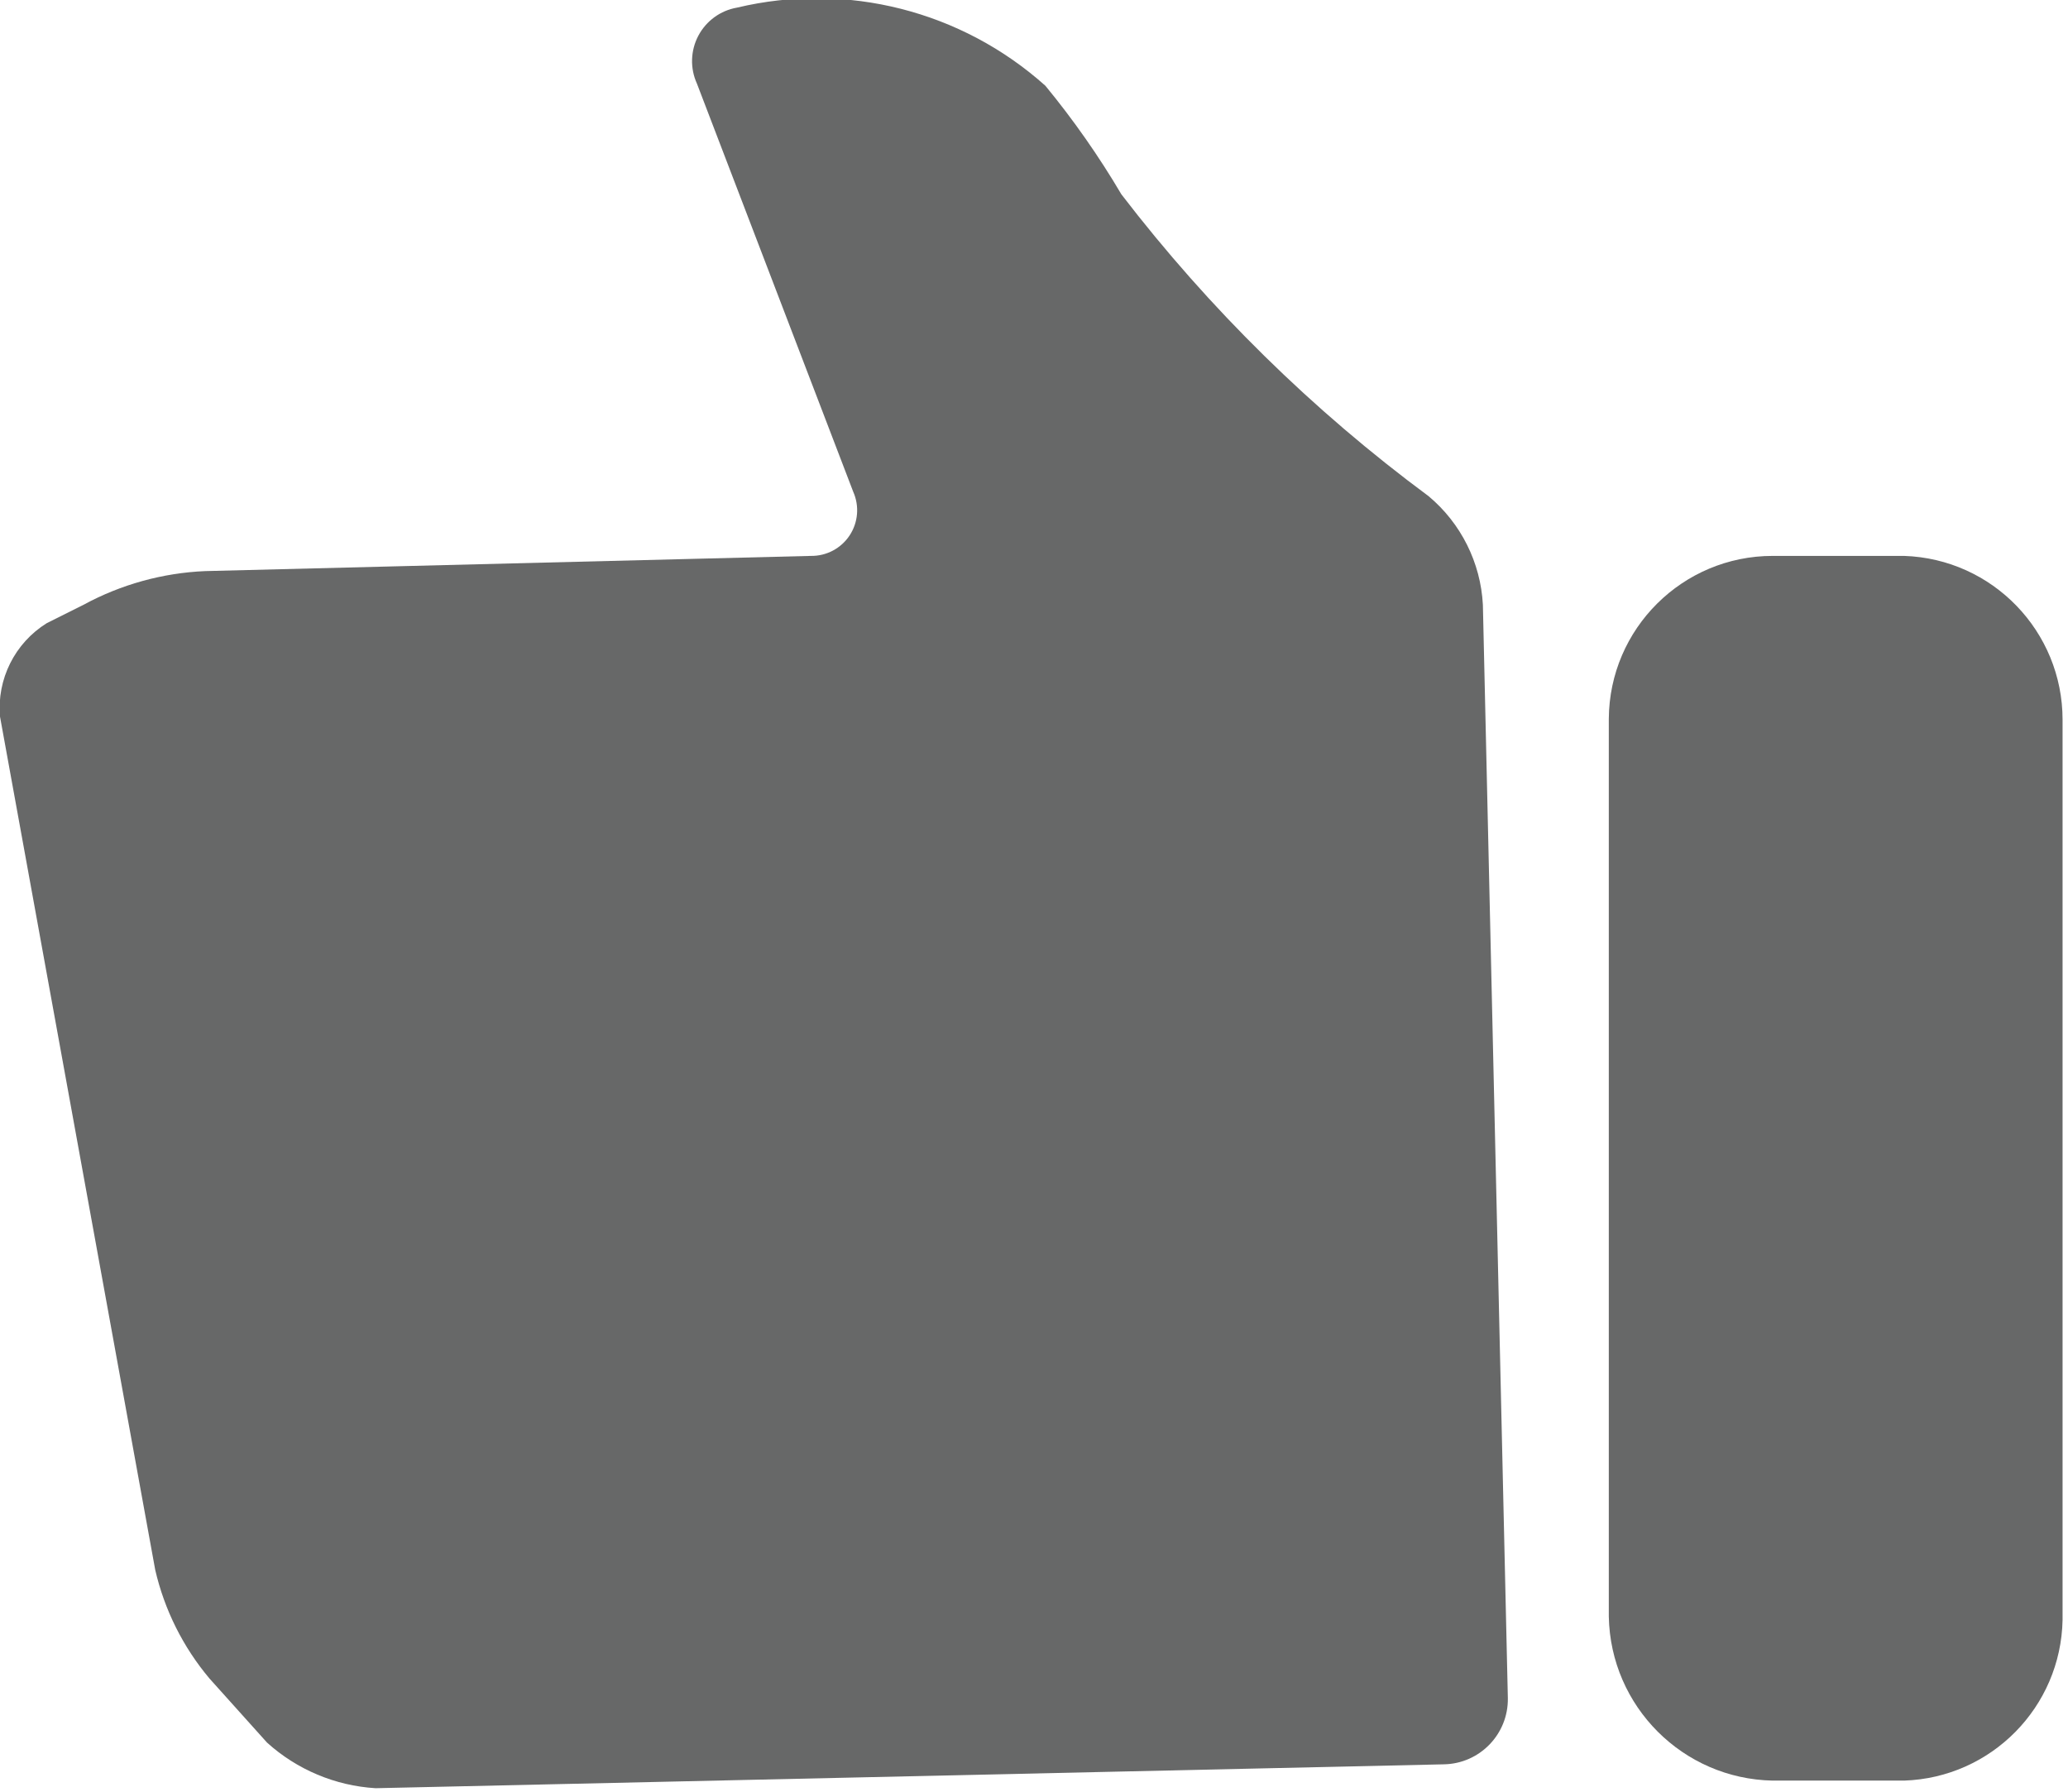
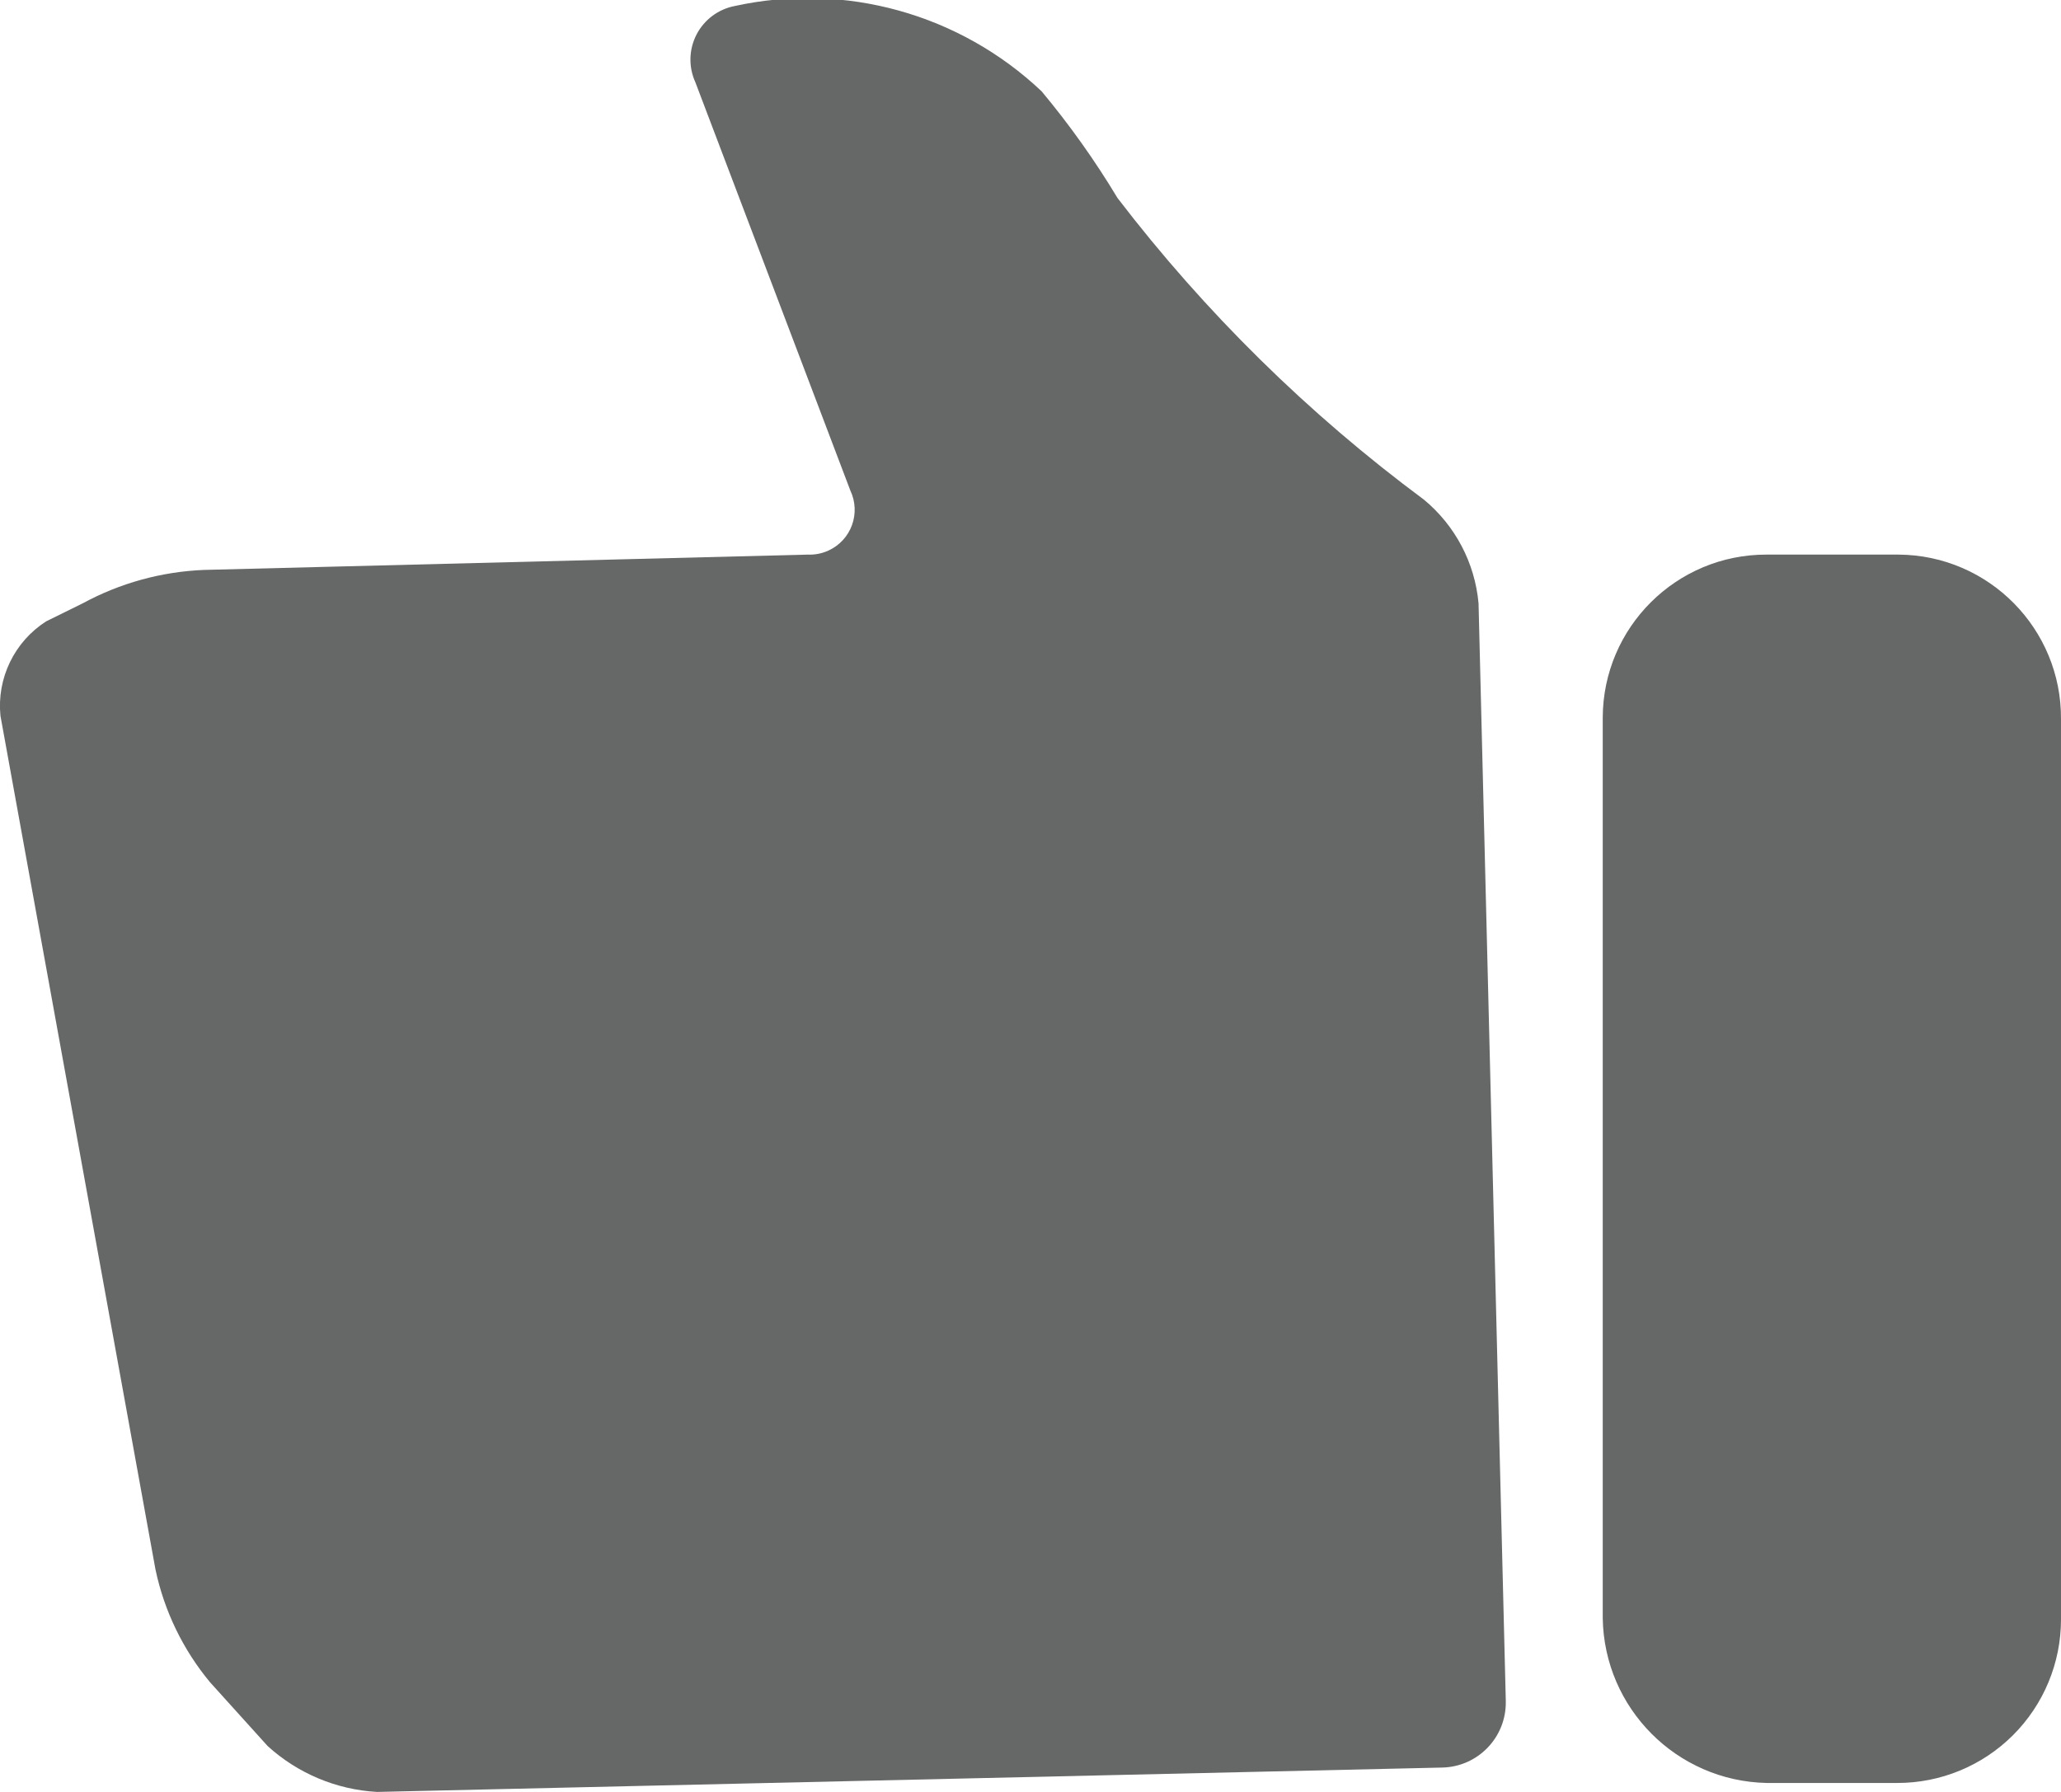
- <svg xmlns="http://www.w3.org/2000/svg" viewBox="0 0 19.05 16.5">
+ <svg xmlns="http://www.w3.org/2000/svg" viewBox="0 0 23 20" width="23" height="20">
  <defs>
-     <style>.cls-1{fill:#676868;}</style>
+     <style>.cls-1{fill:#666767;}</style>
  </defs>
  <g id="Layer_2" data-name="Layer 2">
-     <g id="IDEE_DETAIL" data-name="IDEE DETAIL">
-       <path class="cls-1" d="M17.54,5.12H16.33a1.51,1.51,0,0,0-1.51,1.5s0,0,0,0v8.27a1.54,1.54,0,0,0,1.51,1.51h1.21A1.51,1.51,0,0,0,19,14.92h0V6.63A1.51,1.51,0,0,0,17.54,5.12Z" />
-       <path class="cls-1" d="M13.66,5.57a1.4,1.4,0,0,0-.5-1,14.26,14.26,0,0,1-2.83-2.78,7.86,7.86,0,0,0-.7-1A3.16,3.16,0,0,0,6.79.07a.5.5,0,0,0-.37.7L7.86,4.53a.42.42,0,0,1-.39.59l-5.58.14a2.58,2.58,0,0,0-1.12.31l-.34.17A.92.92,0,0,0,0,6.6l1.43,7.86a2.39,2.39,0,0,0,.5,1l.53.59a1.64,1.64,0,0,0,1,.42l9.84-.22a.6.6,0,0,0,.59-.61h0Z" />
+     <g id="Layer_1-2" data-name="Layer 1">
+       <g id="Group_1425" data-name="Group 1425">
+         <g id="Group_1424" data-name="Group 1424">
+           <path id="Path_365" data-name="Path 365" class="cls-1" d="M19.715,19.9h1.456A1.825,1.825,0,0,0,23,18.077q0-.008,0-.016V8.027A1.825,1.825,0,0,0,21.187,6.19H19.715a1.825,1.825,0,0,0-1.829,1.821q0,.008,0,.016V18.061A1.869,1.869,0,0,0,19.715,19.9Z" />
+           <path id="Path_366" data-name="Path 366" class="cls-1" d="M1.735,17.517a2.91,2.91,0,0,0,.609,1.259l.643.712A1.978,1.978,0,0,0,4.207,20l11.885-.272a.725.725,0,0,0,.712-.738v-.011L16.5,6.734a1.7,1.7,0,0,0-.609-1.157,17.254,17.254,0,0,1-3.42-3.367,9.51,9.51,0,0,0-.847-1.191A3.8,3.8,0,0,0,8.2.067a.609.609,0,0,0-.44.851L9.49,5.476a.5.5,0,0,1-.243.668.5.5,0,0,1-.231.046l-6.74.171a3.1,3.1,0,0,0-1.355.374l-.406.2a1.12,1.12,0,0,0-.51,1.054Z" />
+         </g>
+       </g>
    </g>
  </g>
</svg>
